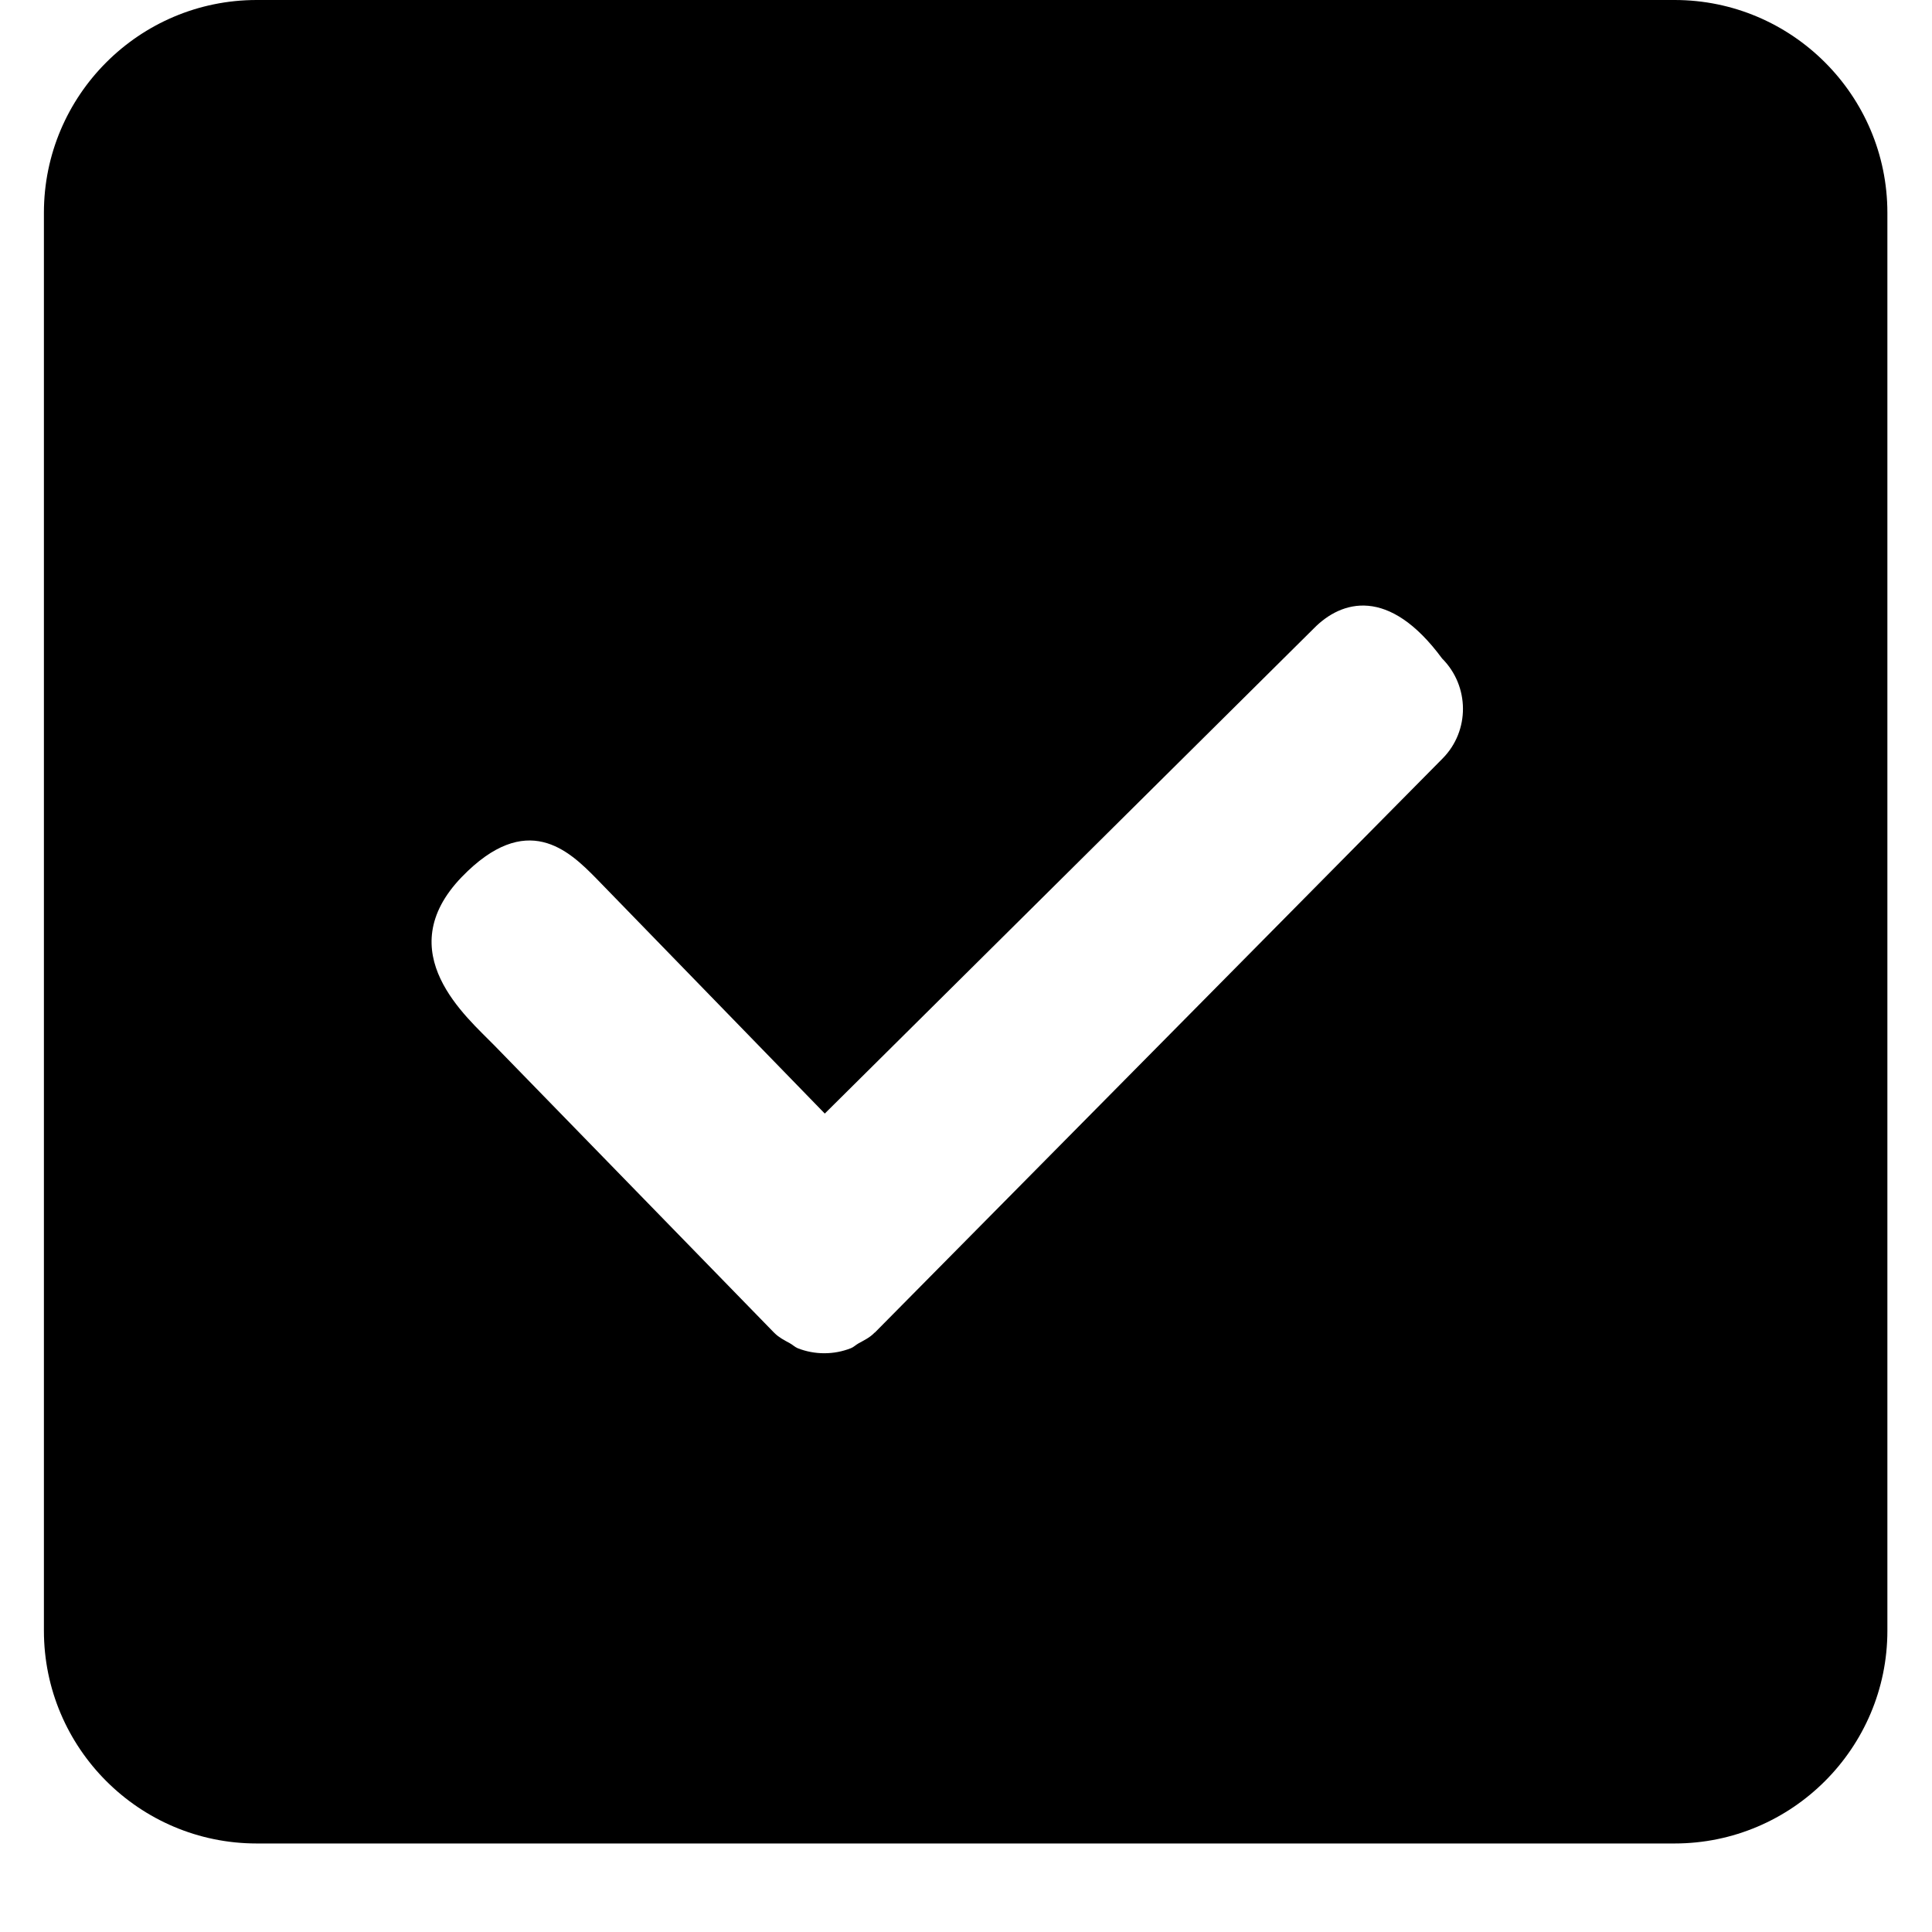
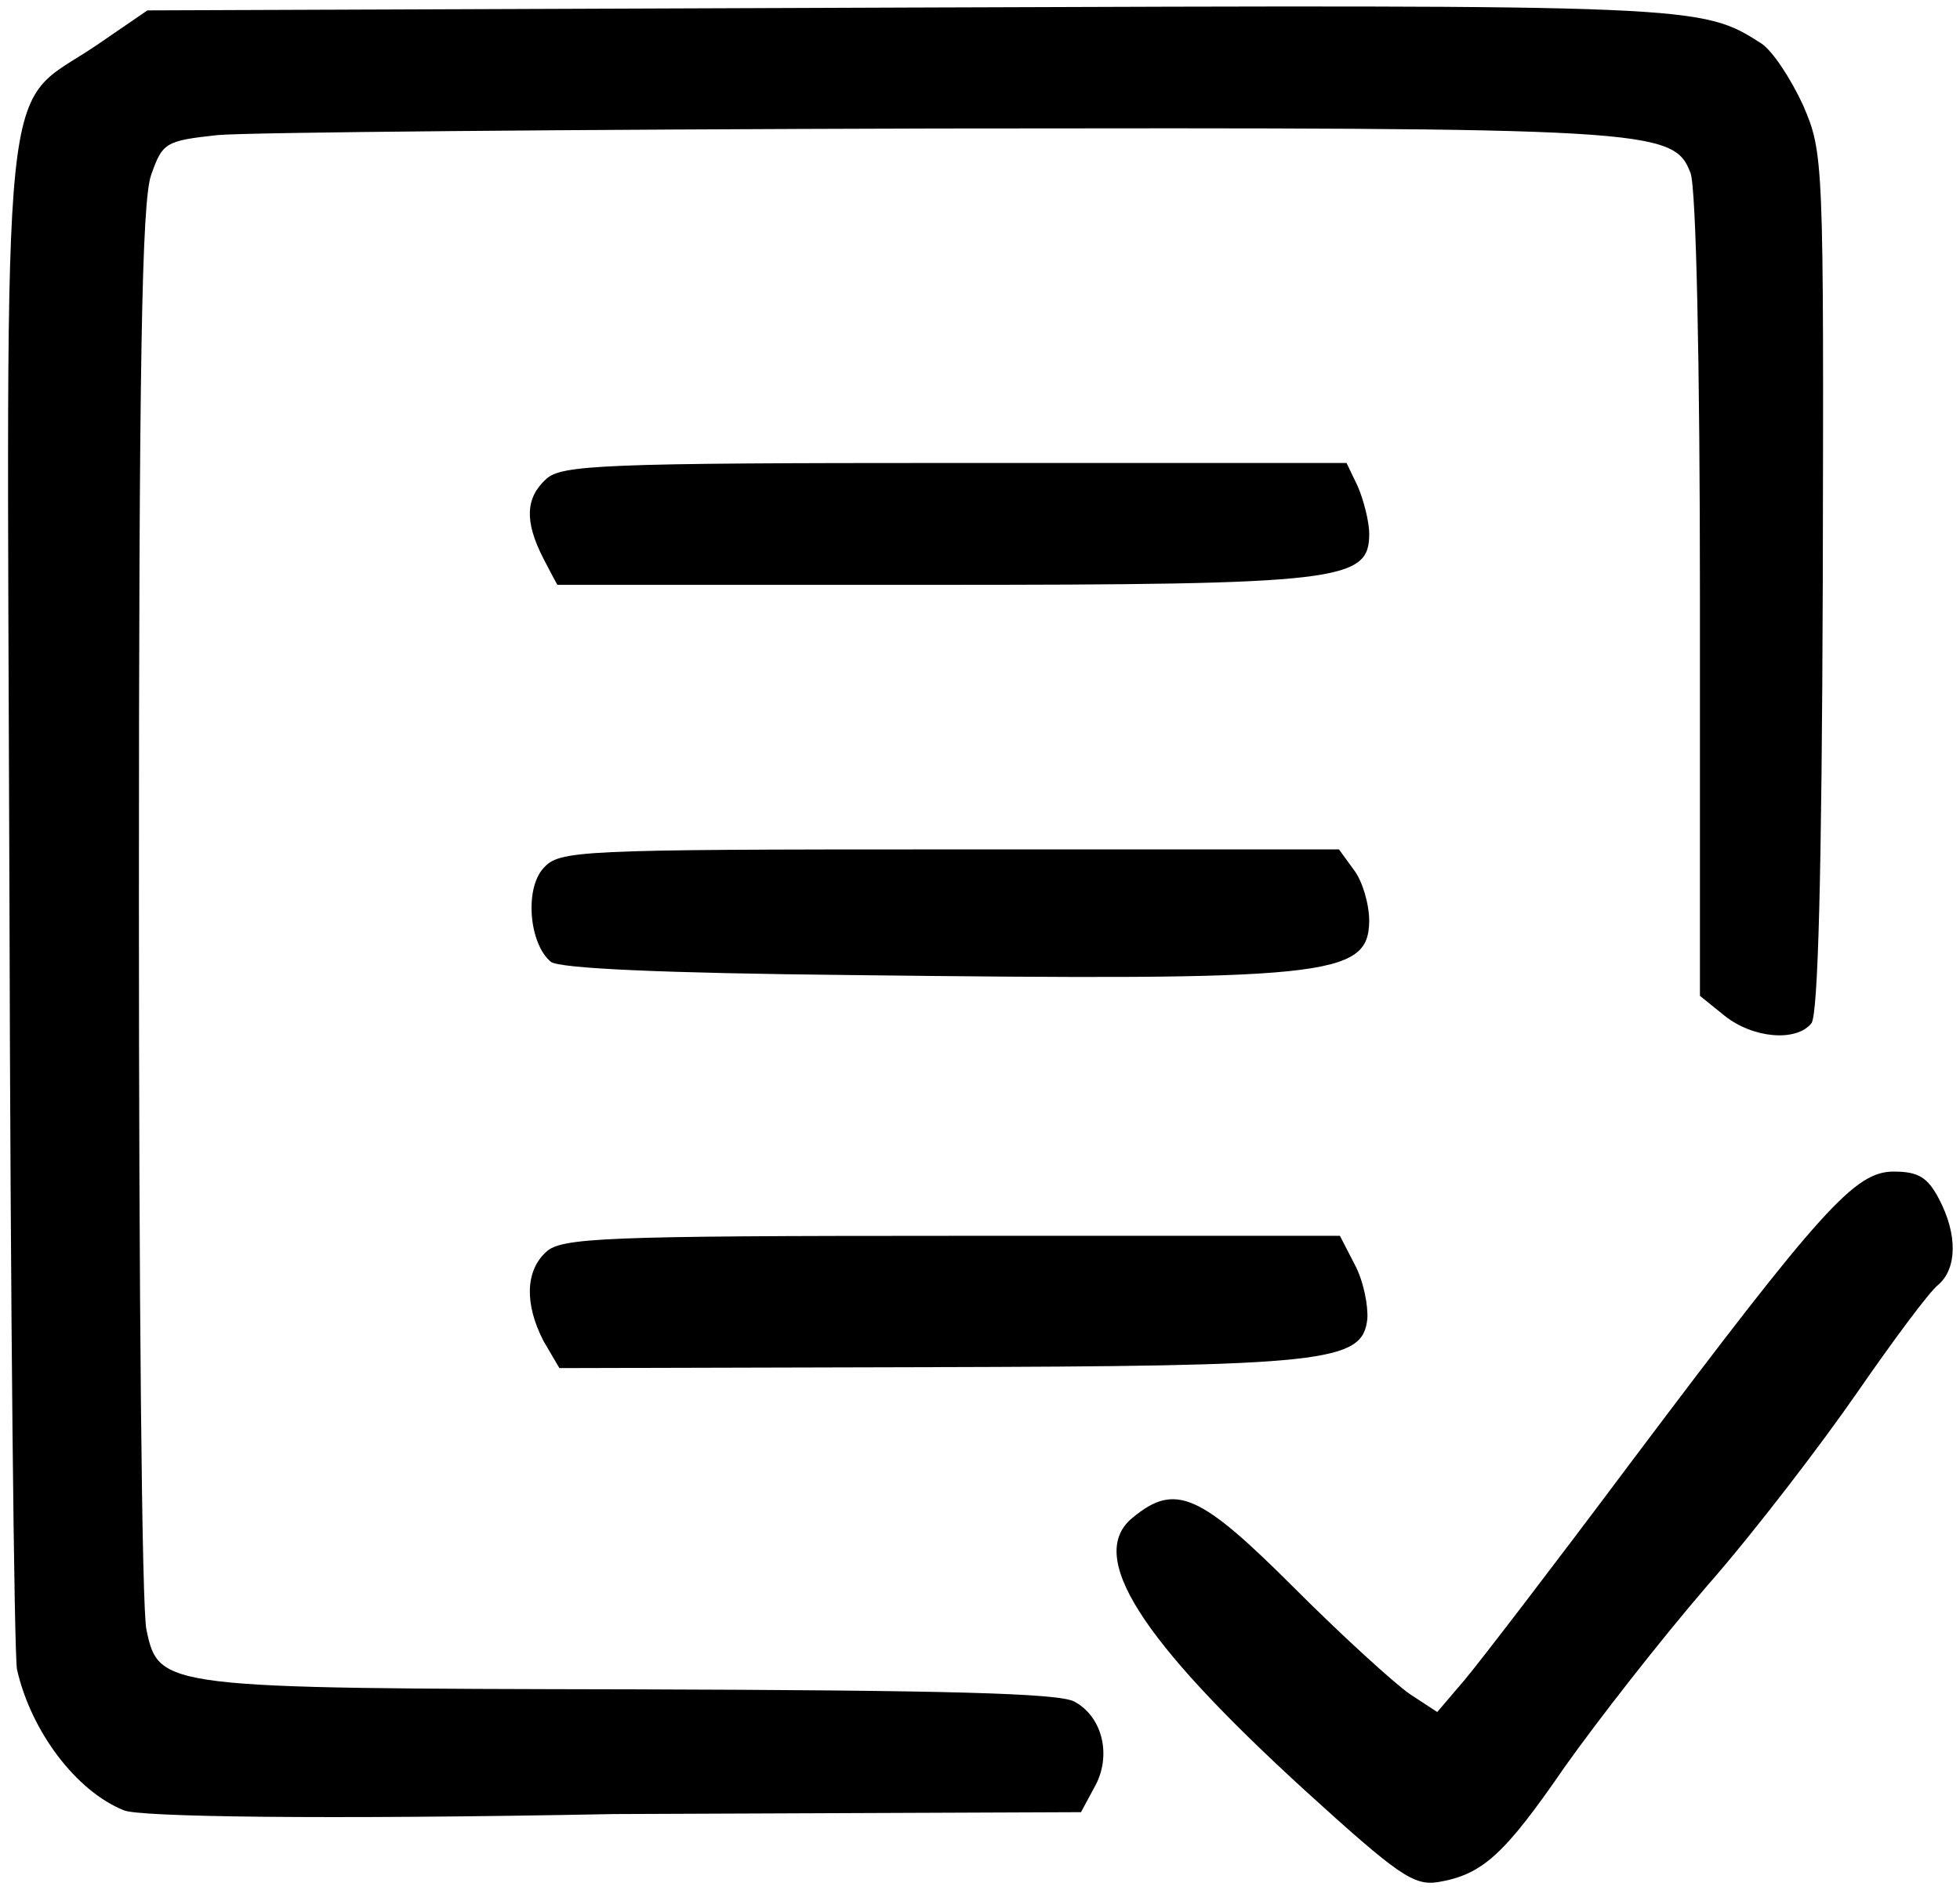
- <svg xmlns="http://www.w3.org/2000/svg" t="1543847551904" class="icon" style="" viewBox="0 0 1024 1024" version="1.1" p-id="6254" width="64" height="64">
+ <svg xmlns="http://www.w3.org/2000/svg" t="1551180508797" class="icon" style="" viewBox="0 0 1062 1024" version="1.1" p-id="1231" width="3111.328" height="3000">
  <defs>
    <style type="text/css" />
  </defs>
-   <path d="M764.314 348.98c-28.263-38.33-53.385-30.73-67.885-15.984l-259.277 257.22-121.16-124.665c-14.572-14.818-36.863-36.236-71.251-0.728-38.53 40.004 2.785 74.365 17.194 89.184l148.03 152.016c0 0.164 0.245 0.164 0.336 0.246 0 0.082 0.073 0.236 0.155 0.236 2.357 2.367 5.215 3.832 8.055 5.37 1.557 0.82 2.703 2.04 4.242 2.695a38.299 38.299 0 0 0 14.163 2.676c4.806 0 9.53-0.883 14.09-2.676 1.465-0.573 2.521-1.711 3.978-2.53 2.776-1.548 5.707-2.922 8.146-5.289 0.073-0.082 0.073-0.246 0.246-0.246 0.082-0.154 0.164-0.154 0.328-0.236l300.855-304.206c14.573-14.654 14.418-38.43-0.245-53.084z m123.28 628.098H136.042c-62.205 0-112.768-50.563-112.768-112.776V112.758C23.274 50.563 73.837 0 136.042 0h751.543c62.123 0 112.767 50.563 112.767 112.758v751.544c0.01 62.213-50.635 112.776-112.758 112.776z" p-id="6255" />
+   <path d="M707.072 970.24c-89.6-81.92-118.784-127.488-93.184-147.968 23.04-18.944 36.352-12.8 87.552 38.4 26.112 26.112 54.272 51.712 62.464 57.344l14.848 9.728 14.848-17.408c8.192-9.728 48.64-62.464 89.6-117.248 103.936-138.24 121.856-158.208 142.848-158.208 13.312 0 18.432 3.072 24.576 14.848 10.24 19.456 9.728 37.888-0.512 46.592-4.608 3.584-24.064 29.696-43.52 57.856S950.784 829.952 925.184 859.136c-25.6 29.696-59.904 73.728-77.312 98.304-32.768 47.616-44.544 58.368-68.608 62.464-13.312 2.048-21.504-3.584-72.192-49.664z m-640 10.752c-25.6-10.24-50.176-42.496-57.856-76.288-1.536-7.168-3.584-195.584-4.096-419.328-1.536-465.408-5.632-424.96 47.104-460.8l27.648-18.944 411.136-1.536c429.056-1.536 430.592-1.536 463.36 19.456 6.144 4.096 15.872 18.944 22.528 33.28 11.264 26.112 11.264 29.184 10.752 258.56-0.512 158.72-2.56 234.496-6.144 239.104-8.192 10.24-31.744 8.192-47.104-4.096l-13.312-10.752V323.072c0-125.44-2.048-221.696-5.12-229.376-9.216-24.064-21.504-24.576-408.576-24.064-198.144 0.512-373.76 2.048-389.632 3.584-28.16 3.072-29.696 4.096-35.84 21.504-5.12 14.336-6.656 100.864-6.656 394.24 0 206.336 1.536 384 4.096 394.24 6.656 31.744 8.704 31.744 264.192 32.256 168.96 0.512 230.4 2.048 238.592 6.656 15.36 8.192 20.48 29.696 10.752 46.592l-7.168 13.312-252.928 1.024c-159.744 3.072-258.048 1.536-265.728-2.048z m227.328-254.464c-10.24-19.968-9.728-37.888 1.536-48.128 8.192-7.68 31.232-8.704 219.648-8.704h210.432l8.192 15.872c4.608 8.704 7.168 22.016 6.656 29.184-2.56 23.552-22.016 25.6-240.128 26.112l-197.632 0.512-8.704-14.848z m166.4-198.144c-101.888-1.024-157.696-3.584-162.304-7.168-11.776-9.728-14.336-39.424-4.096-50.688 8.704-9.728 16.896-10.24 220.16-10.24h210.944l8.192 11.264c4.608 6.144 8.192 18.432 8.192 27.648-0.512 30.208-22.016 32.256-281.088 29.184z m-166.4-225.792c-10.24-19.968-9.728-32.768 1.536-43.008 8.192-7.68 31.232-8.704 221.696-8.704h211.968l6.144 12.8c3.072 7.168 6.144 18.944 6.144 25.6 0 25.6-14.848 27.648-237.056 27.648H302.08c0 0.512-7.68-14.336-7.68-14.336z" p-id="1232" />
</svg>
